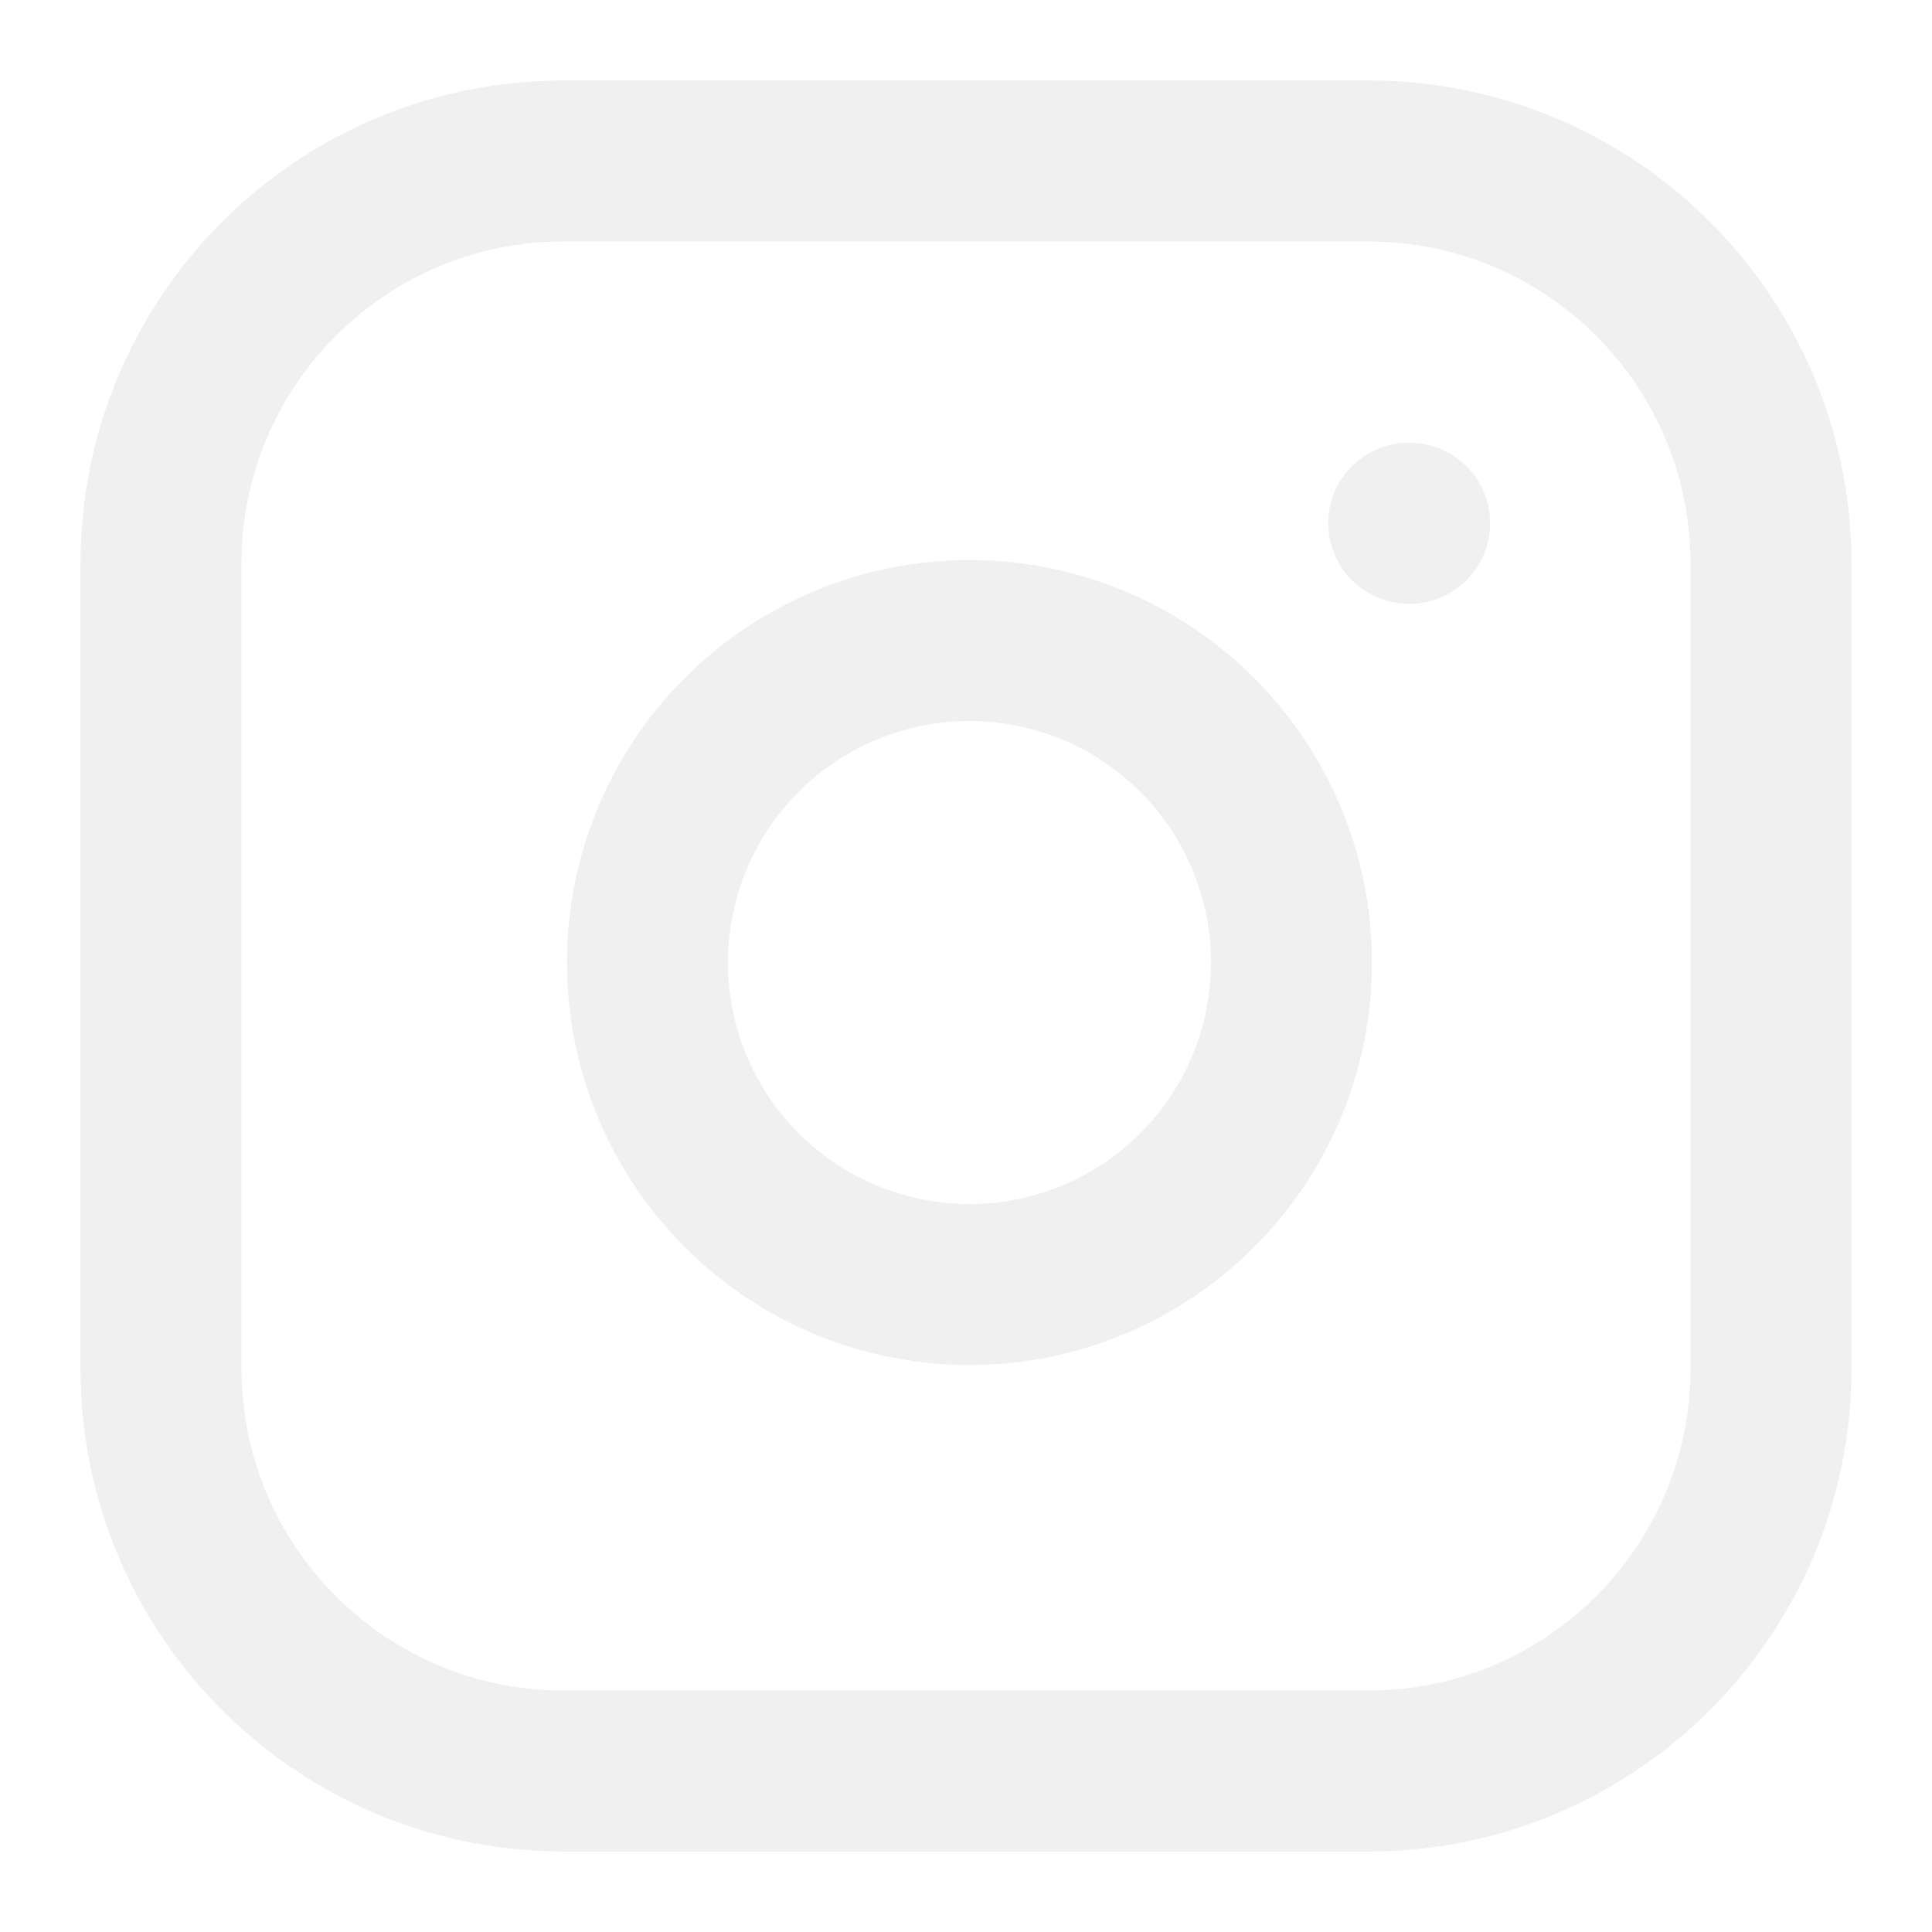
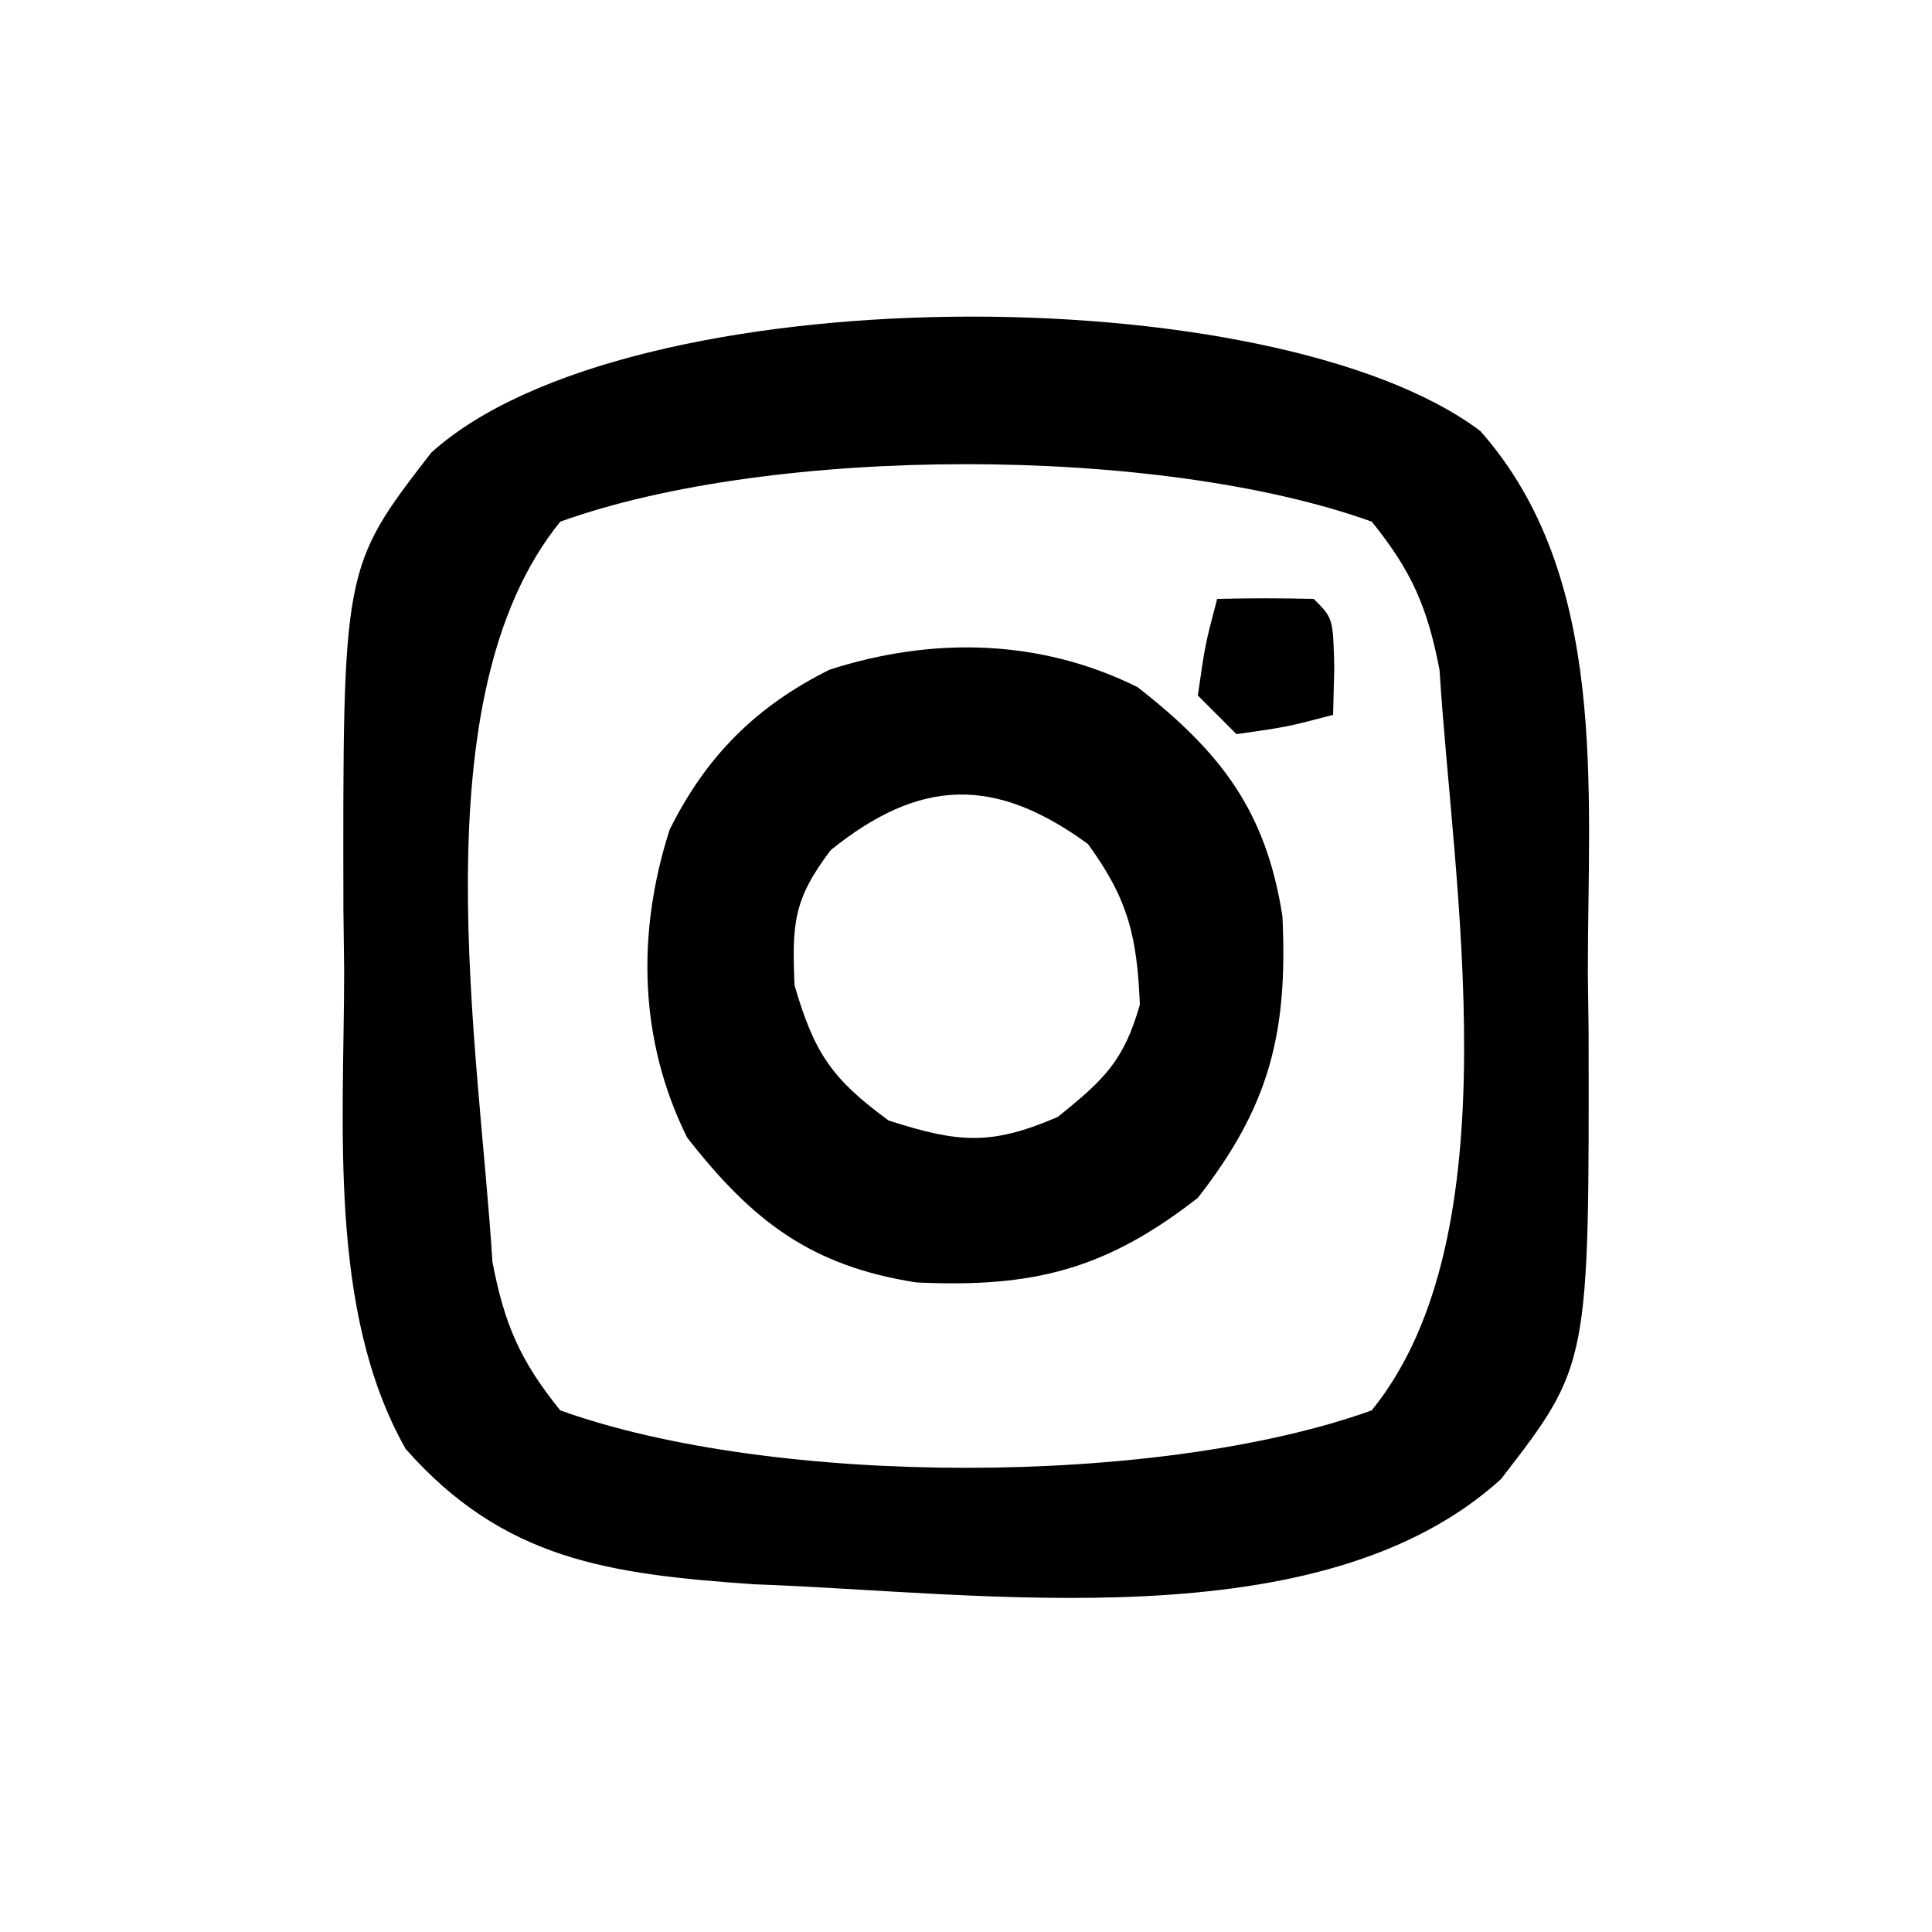
- <svg xmlns="http://www.w3.org/2000/svg" width="24" height="24" viewBox="0 0 24 24" fill="none">
-   <path d="M17 2H7C4.239 2 2 4.239 2 7V17C2 19.761 4.239 22 7 22H17C19.761 22 22 19.761 22 17V7C22 4.239 19.761 2 17 2Z" stroke="#F0F0F0" stroke-width="2" stroke-linecap="round" stroke-linejoin="round" />
-   <path d="M16 11.37C16.123 12.203 15.981 13.053 15.594 13.799C15.206 14.546 14.593 15.152 13.841 15.53C13.09 15.908 12.238 16.04 11.408 15.906C10.577 15.773 9.809 15.38 9.215 14.786C8.62 14.191 8.227 13.423 8.094 12.592C7.96 11.762 8.092 10.91 8.47 10.159C8.848 9.407 9.454 8.794 10.201 8.407C10.947 8.019 11.797 7.877 12.63 8C13.479 8.126 14.265 8.522 14.871 9.129C15.478 9.735 15.874 10.521 16 11.37Z" stroke="#F0F0F0" stroke-width="2" stroke-linecap="round" stroke-linejoin="round" />
-   <path d="M17.5 6.5H17.51" stroke="#F0F0F0" stroke-width="2" stroke-linecap="round" stroke-linejoin="round" />
+ <svg xmlns="http://www.w3.org/2000/svg" version="1.1" width="100" height="100">
+   <path d="M0 0 C6.652 7.528 5.556 18.523 5.562 28.062 C5.575 29.027 5.587 29.991 5.6 30.984 C5.634 48.336 5.634 48.336 1.062 54.25 C-8.297 62.738 -25.827 60.098 -37.625 59.688 C-45.092 59.162 -50.54 58.442 -55.625 52.688 C-59.678 45.546 -58.808 35.836 -58.812 27.875 C-58.825 26.859 -58.837 25.842 -58.85 24.795 C-58.884 7.046 -58.884 7.046 -54.312 1.125 C-44.155 -8.088 -10.707 -8.068 0 0 Z M-47.625 4.688 C-55.019 13.803 -51.812 31.972 -51.137 42.996 C-50.523 46.223 -49.698 48.132 -47.625 50.688 C-36.598 54.653 -16.652 54.653 -5.625 50.688 C1.769 41.572 -1.438 23.403 -2.113 12.379 C-2.727 9.152 -3.552 7.243 -5.625 4.688 C-16.652 0.722 -36.598 0.722 -47.625 4.688 Z " fill="#000000" transform="translate(76.625,22.3125)" />
+   <path d="M0 0 C4.366 3.405 6.659 6.448 7.504 11.867 C7.788 17.901 6.846 21.667 3.125 26.438 C-1.645 30.158 -5.411 31.101 -11.445 30.816 C-16.865 29.971 -19.907 27.678 -23.312 23.312 C-25.813 18.269 -25.927 12.712 -24.215 7.383 C-22.33 3.58 -19.732 0.983 -15.93 -0.902 C-10.601 -2.614 -5.044 -2.5 0 0 Z M-15.875 8.438 C-17.804 10.98 -17.884 12.221 -17.75 15.438 C-16.726 18.949 -15.82 20.288 -12.875 22.438 C-9.281 23.584 -7.608 23.754 -4.125 22.25 C-1.738 20.327 -0.713 19.371 0.125 16.438 C-0.022 12.913 -0.476 10.985 -2.562 8.125 C-7.391 4.601 -11.255 4.716 -15.875 8.438 Z " fill="#000000" transform="translate(58.875,35.5625)" />
+   <path d="M0 0 C1.666 -0.043 3.334 -0.041 5 0 C6 1 6 1 6.062 3.562 C6.042 4.367 6.021 5.171 6 6 C3.625 6.625 3.625 6.625 1 7 C0.34 6.34 -0.32 5.68 -1 5 C-0.625 2.375 -0.625 2.375 0 0 Z " fill="#000000" transform="translate(63,31)" />
</svg>
